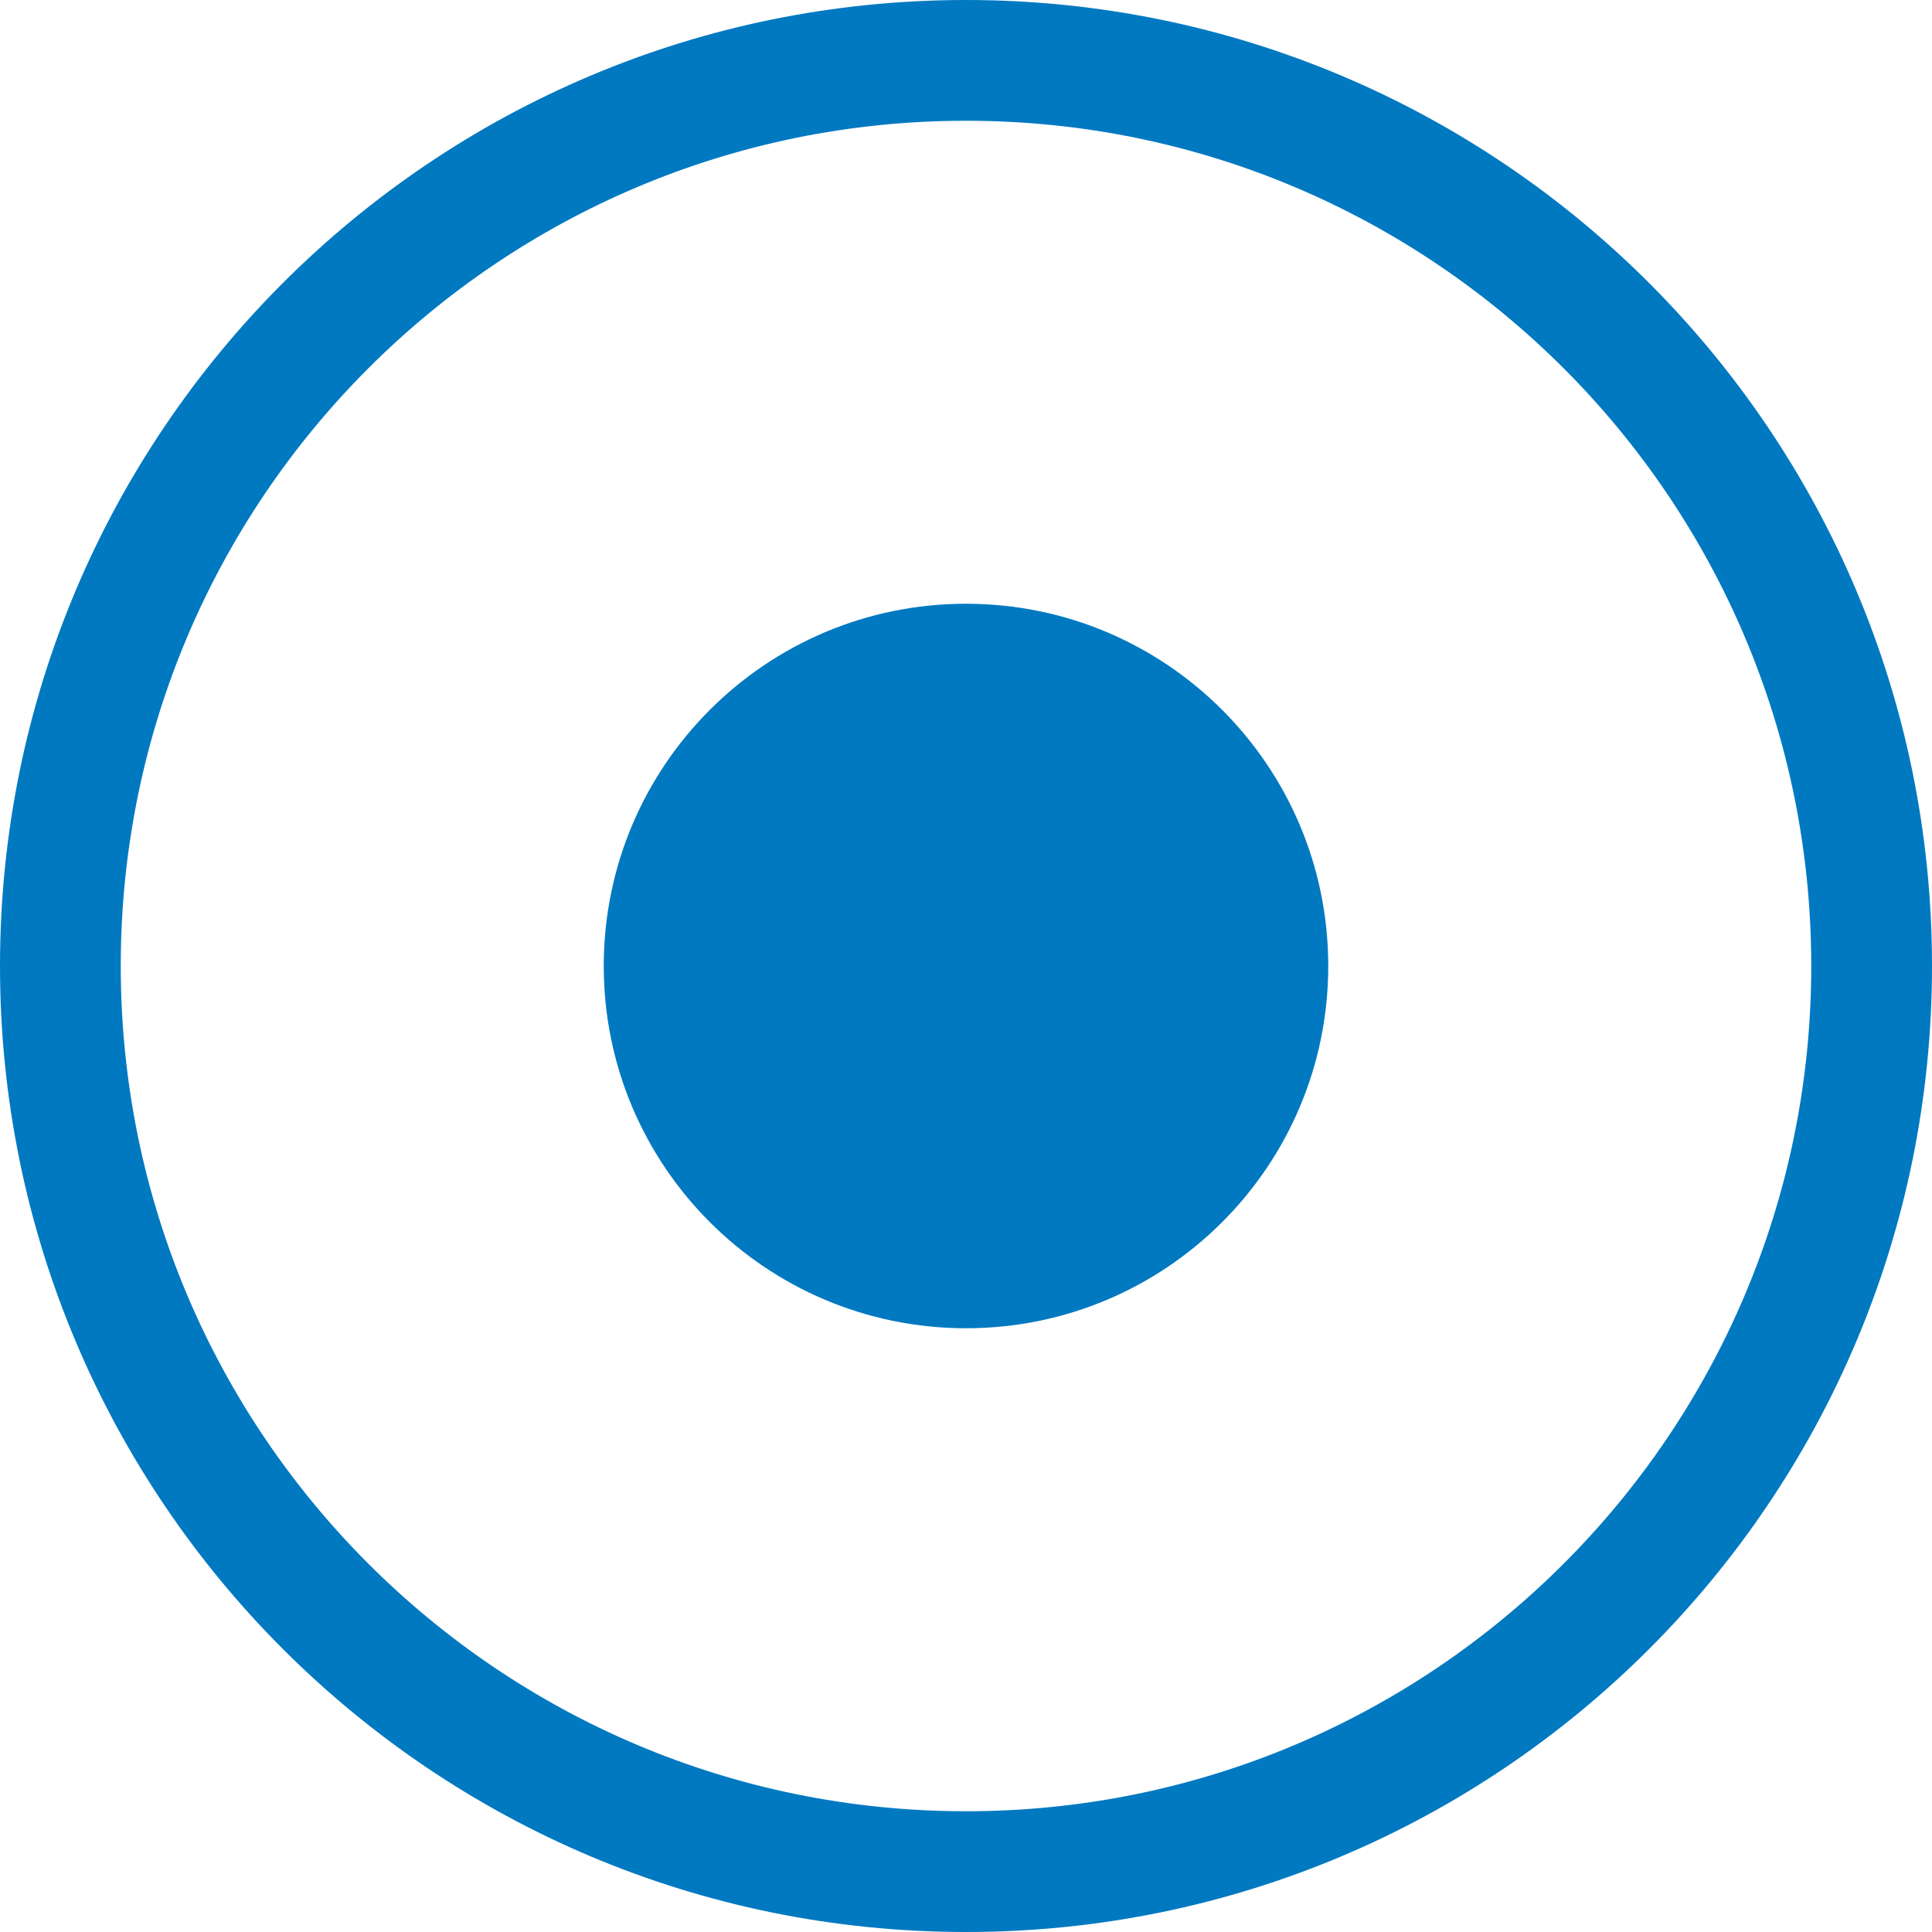
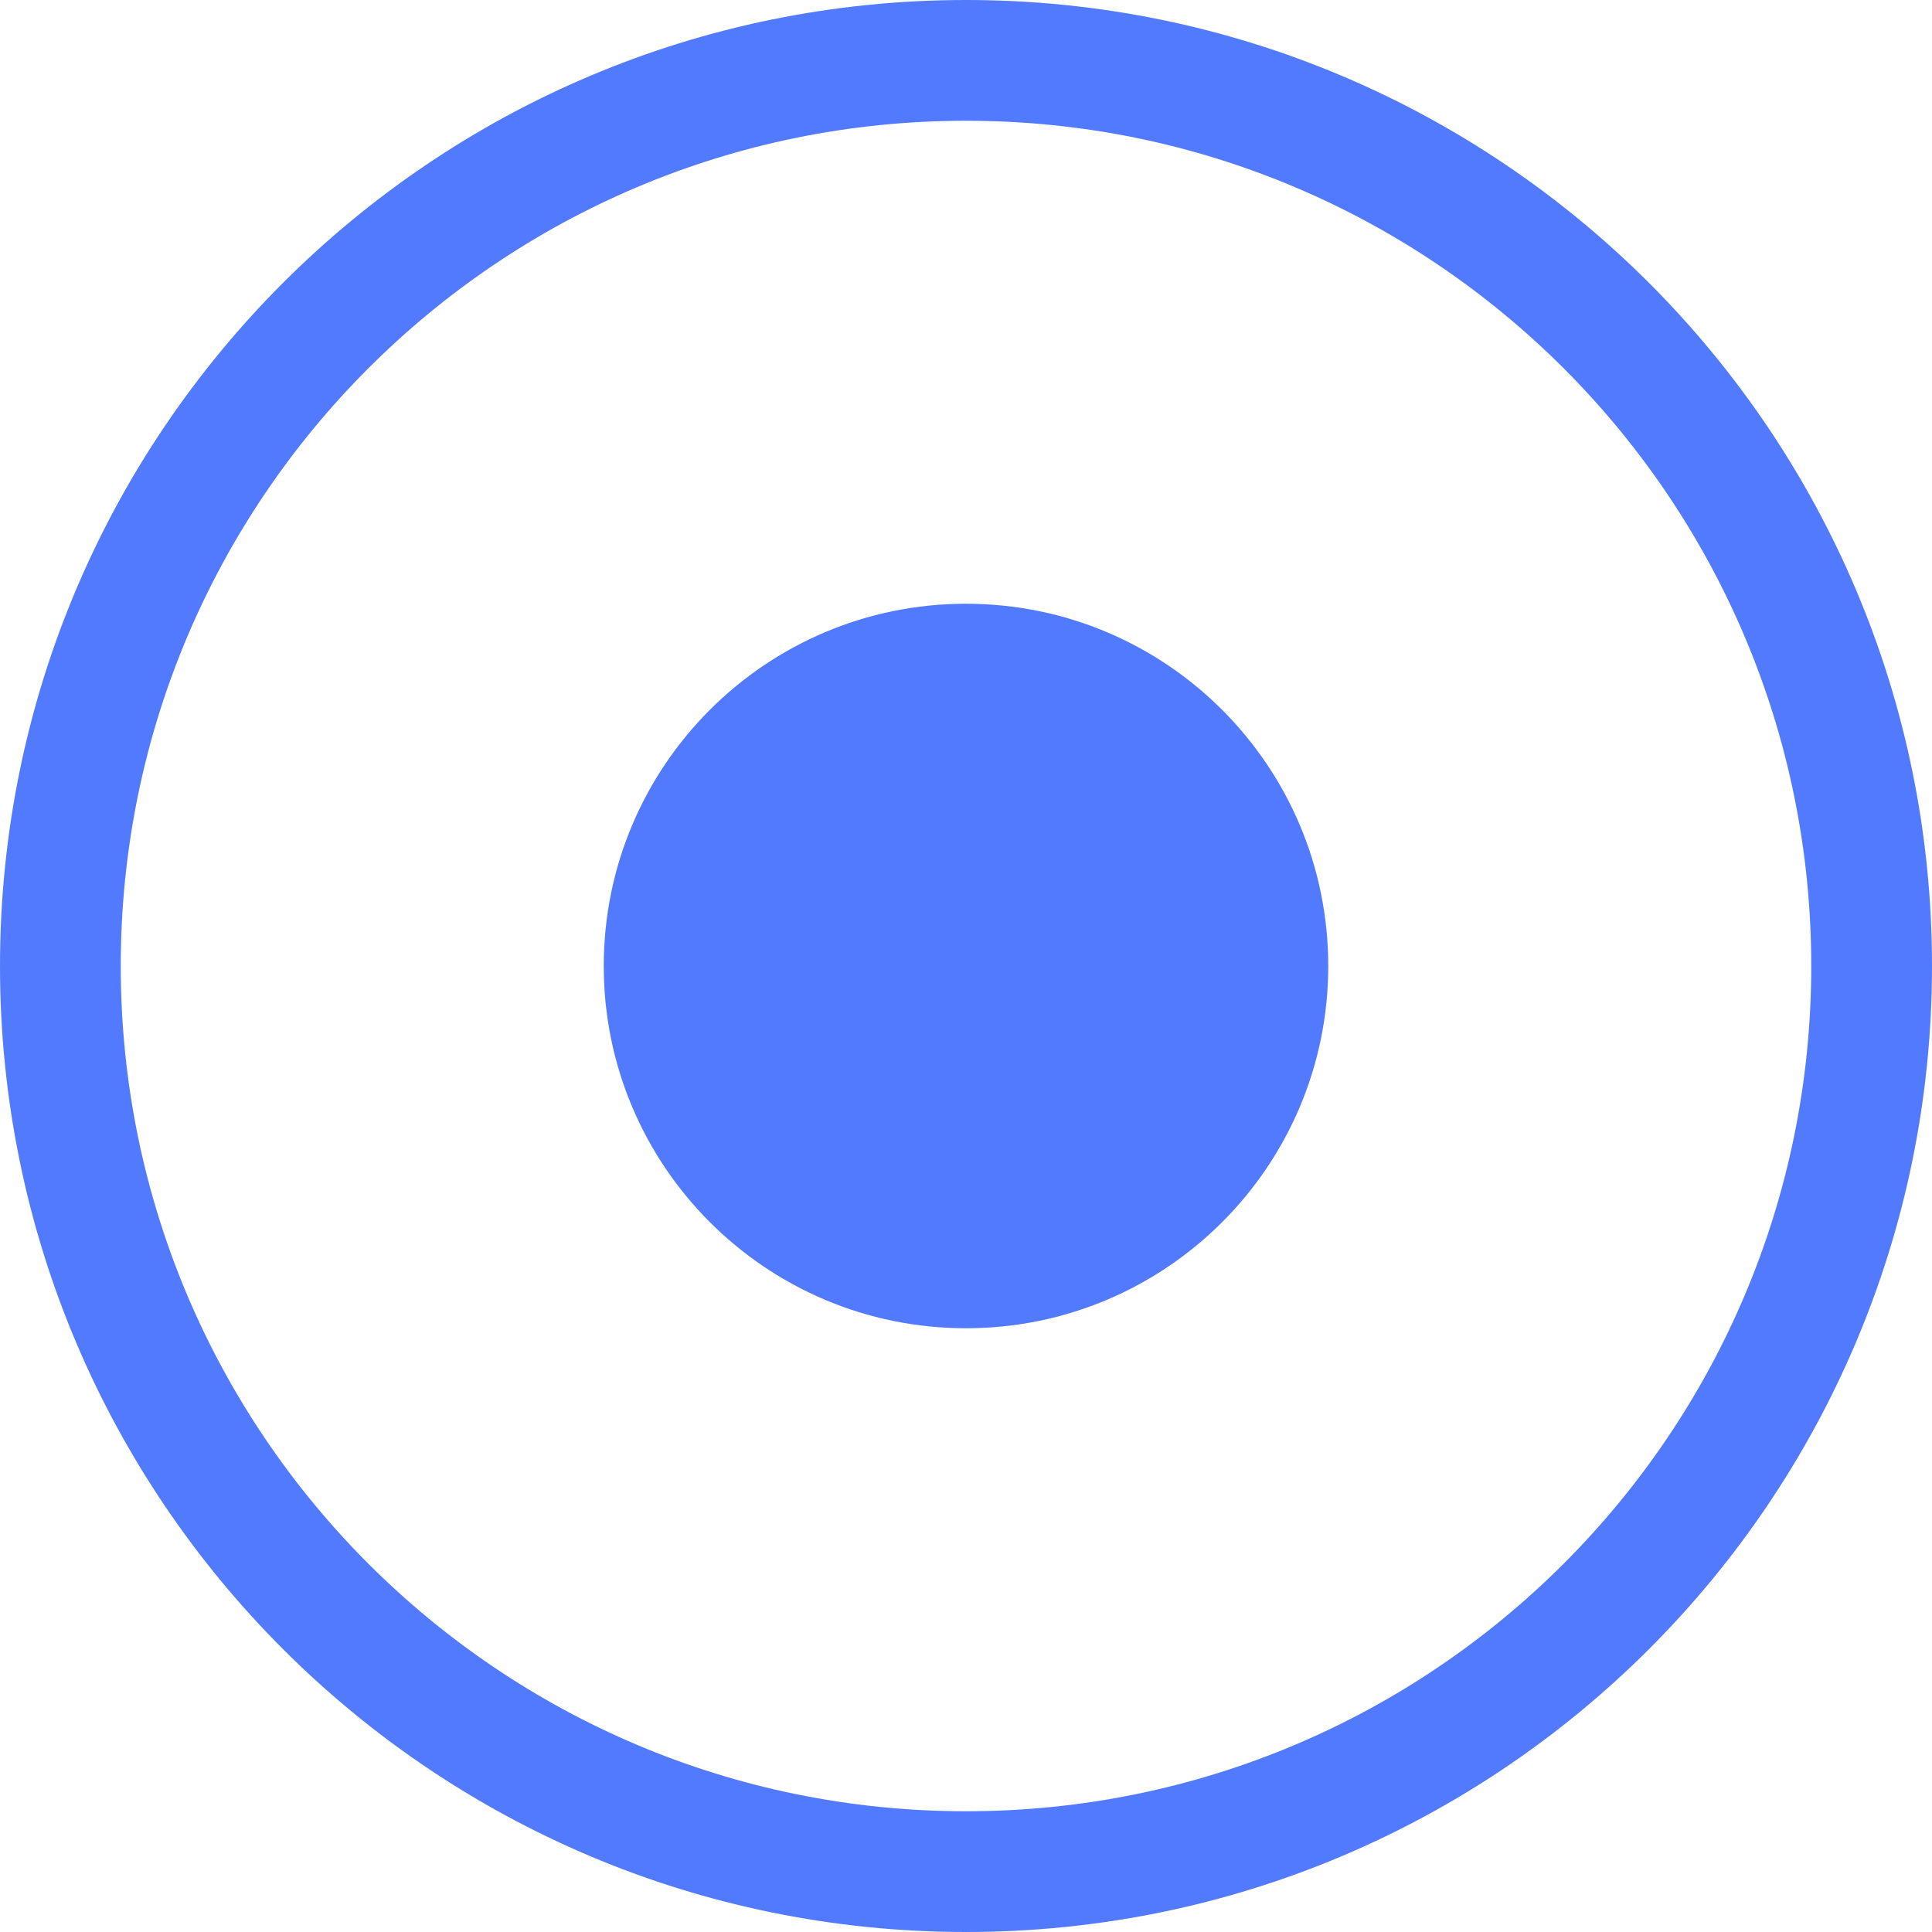
- <svg xmlns="http://www.w3.org/2000/svg" fill="#0079C1" viewBox="0 0 16 16">
+ <svg xmlns="http://www.w3.org/2000/svg" fill="#527aff" viewBox="0 0 16 16">
  <path d="M8 15A7 7 0 1 1 8 1a7 7 0 0 1 0 14m0 1A8 8 0 1 0 8 0a8 8 0 0 0 0 16" />
  <path d="M11 8a3 3 0 1 1-6 0 3 3 0 0 1 6 0" />
</svg>
